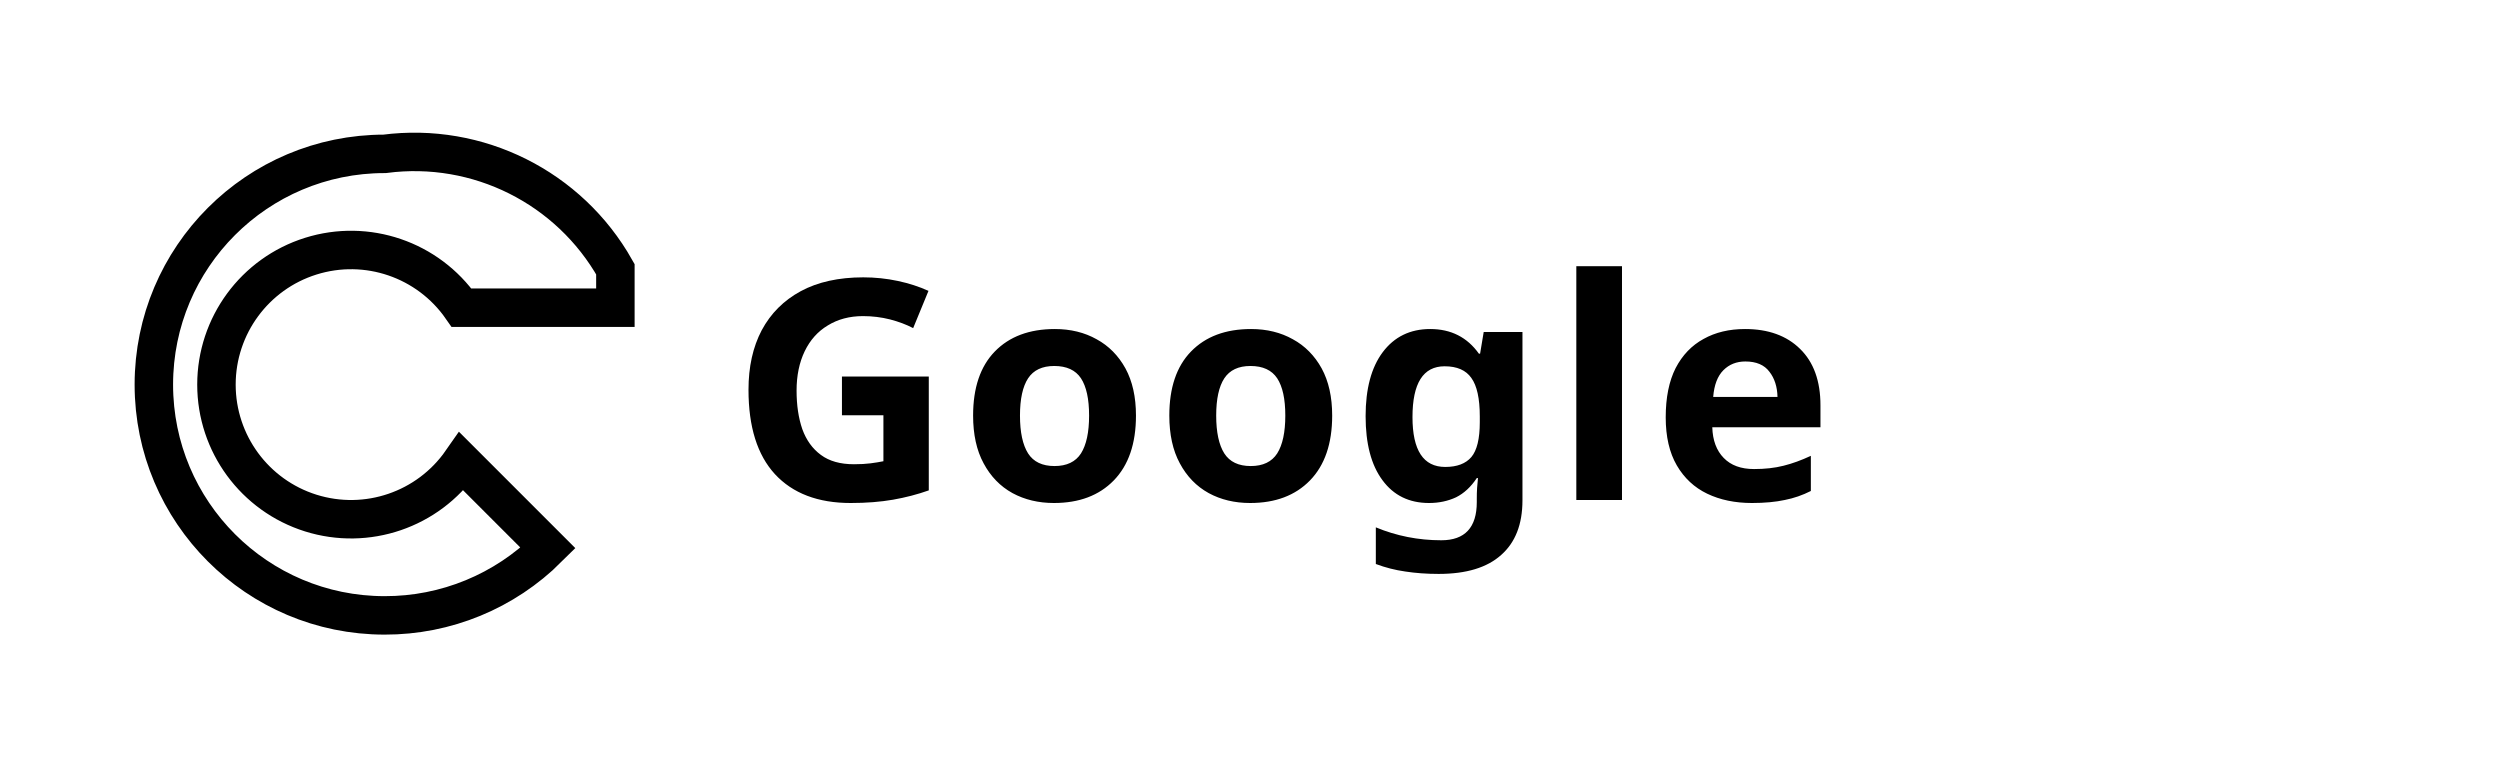
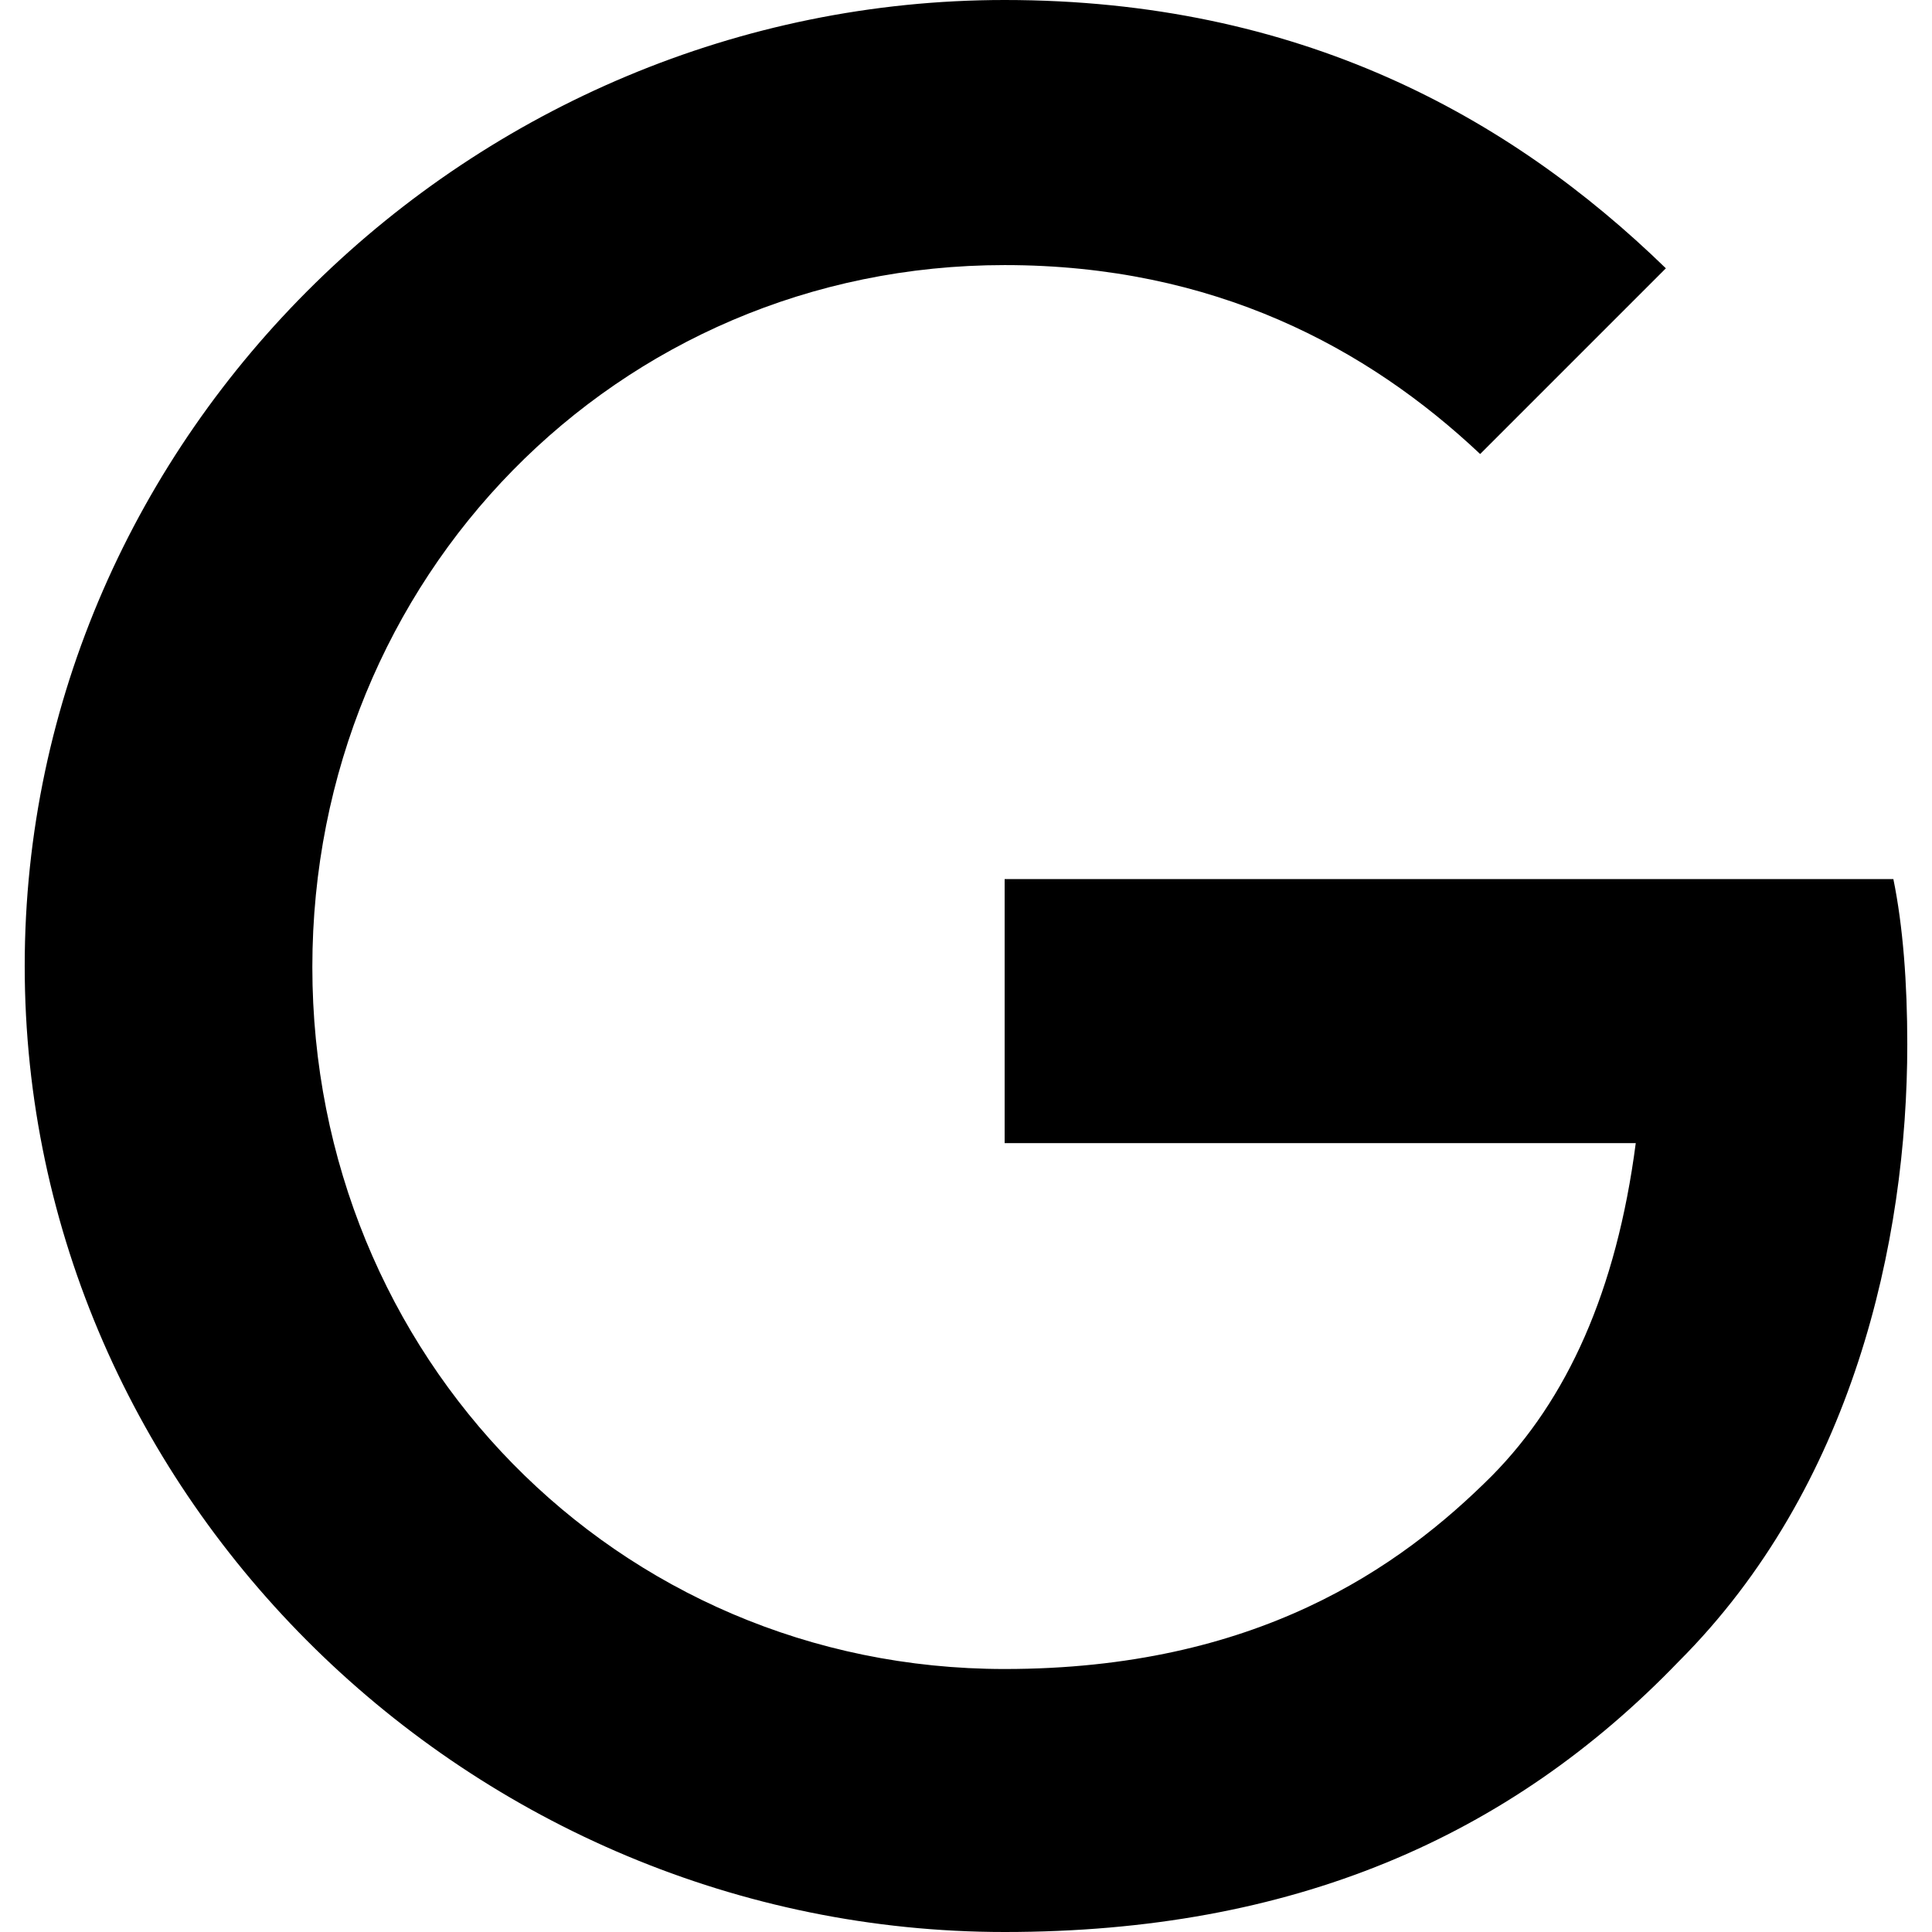
- <svg xmlns="http://www.w3.org/2000/svg" viewBox="0 0 130 40" fill="currentColor">
-   <path d="M20 8a12 12 0 1 0 0 24 12 12 0 0 0 8.5-3.5L24 24a7 7 0 1 1 0-8h8v-2a12 12 0 0 0-12-6z" fill="none" stroke="currentColor" stroke-width="2" />
-   <text x="38" y="26" font-family="system-ui, sans-serif" font-size="16" font-weight="600" letter-spacing="0.3">Google</text>
+ <svg xmlns="http://www.w3.org/2000/svg" viewBox="0 0 24 24" fill="currentColor">
+   <path d="M12.48 10.92v3.28h7.84c-.24 1.84-.853 3.187-1.787 4.133-1.147 1.147-2.933 2.4-6.053 2.4-4.827 0-8.6-3.893-8.6-8.72s3.773-8.72 8.6-8.72c2.6 0 4.507 1.027 5.907 2.347l2.307-2.307C18.747 1.44 16.133 0 12.48 0 5.867 0 .307 5.387.307 12s5.56 12 12.173 12c3.573 0 6.267-1.173 8.373-3.36 2.16-2.16 2.84-5.213 2.84-7.667 0-.76-.053-1.467-.173-2.053H12.48z" />
</svg>
